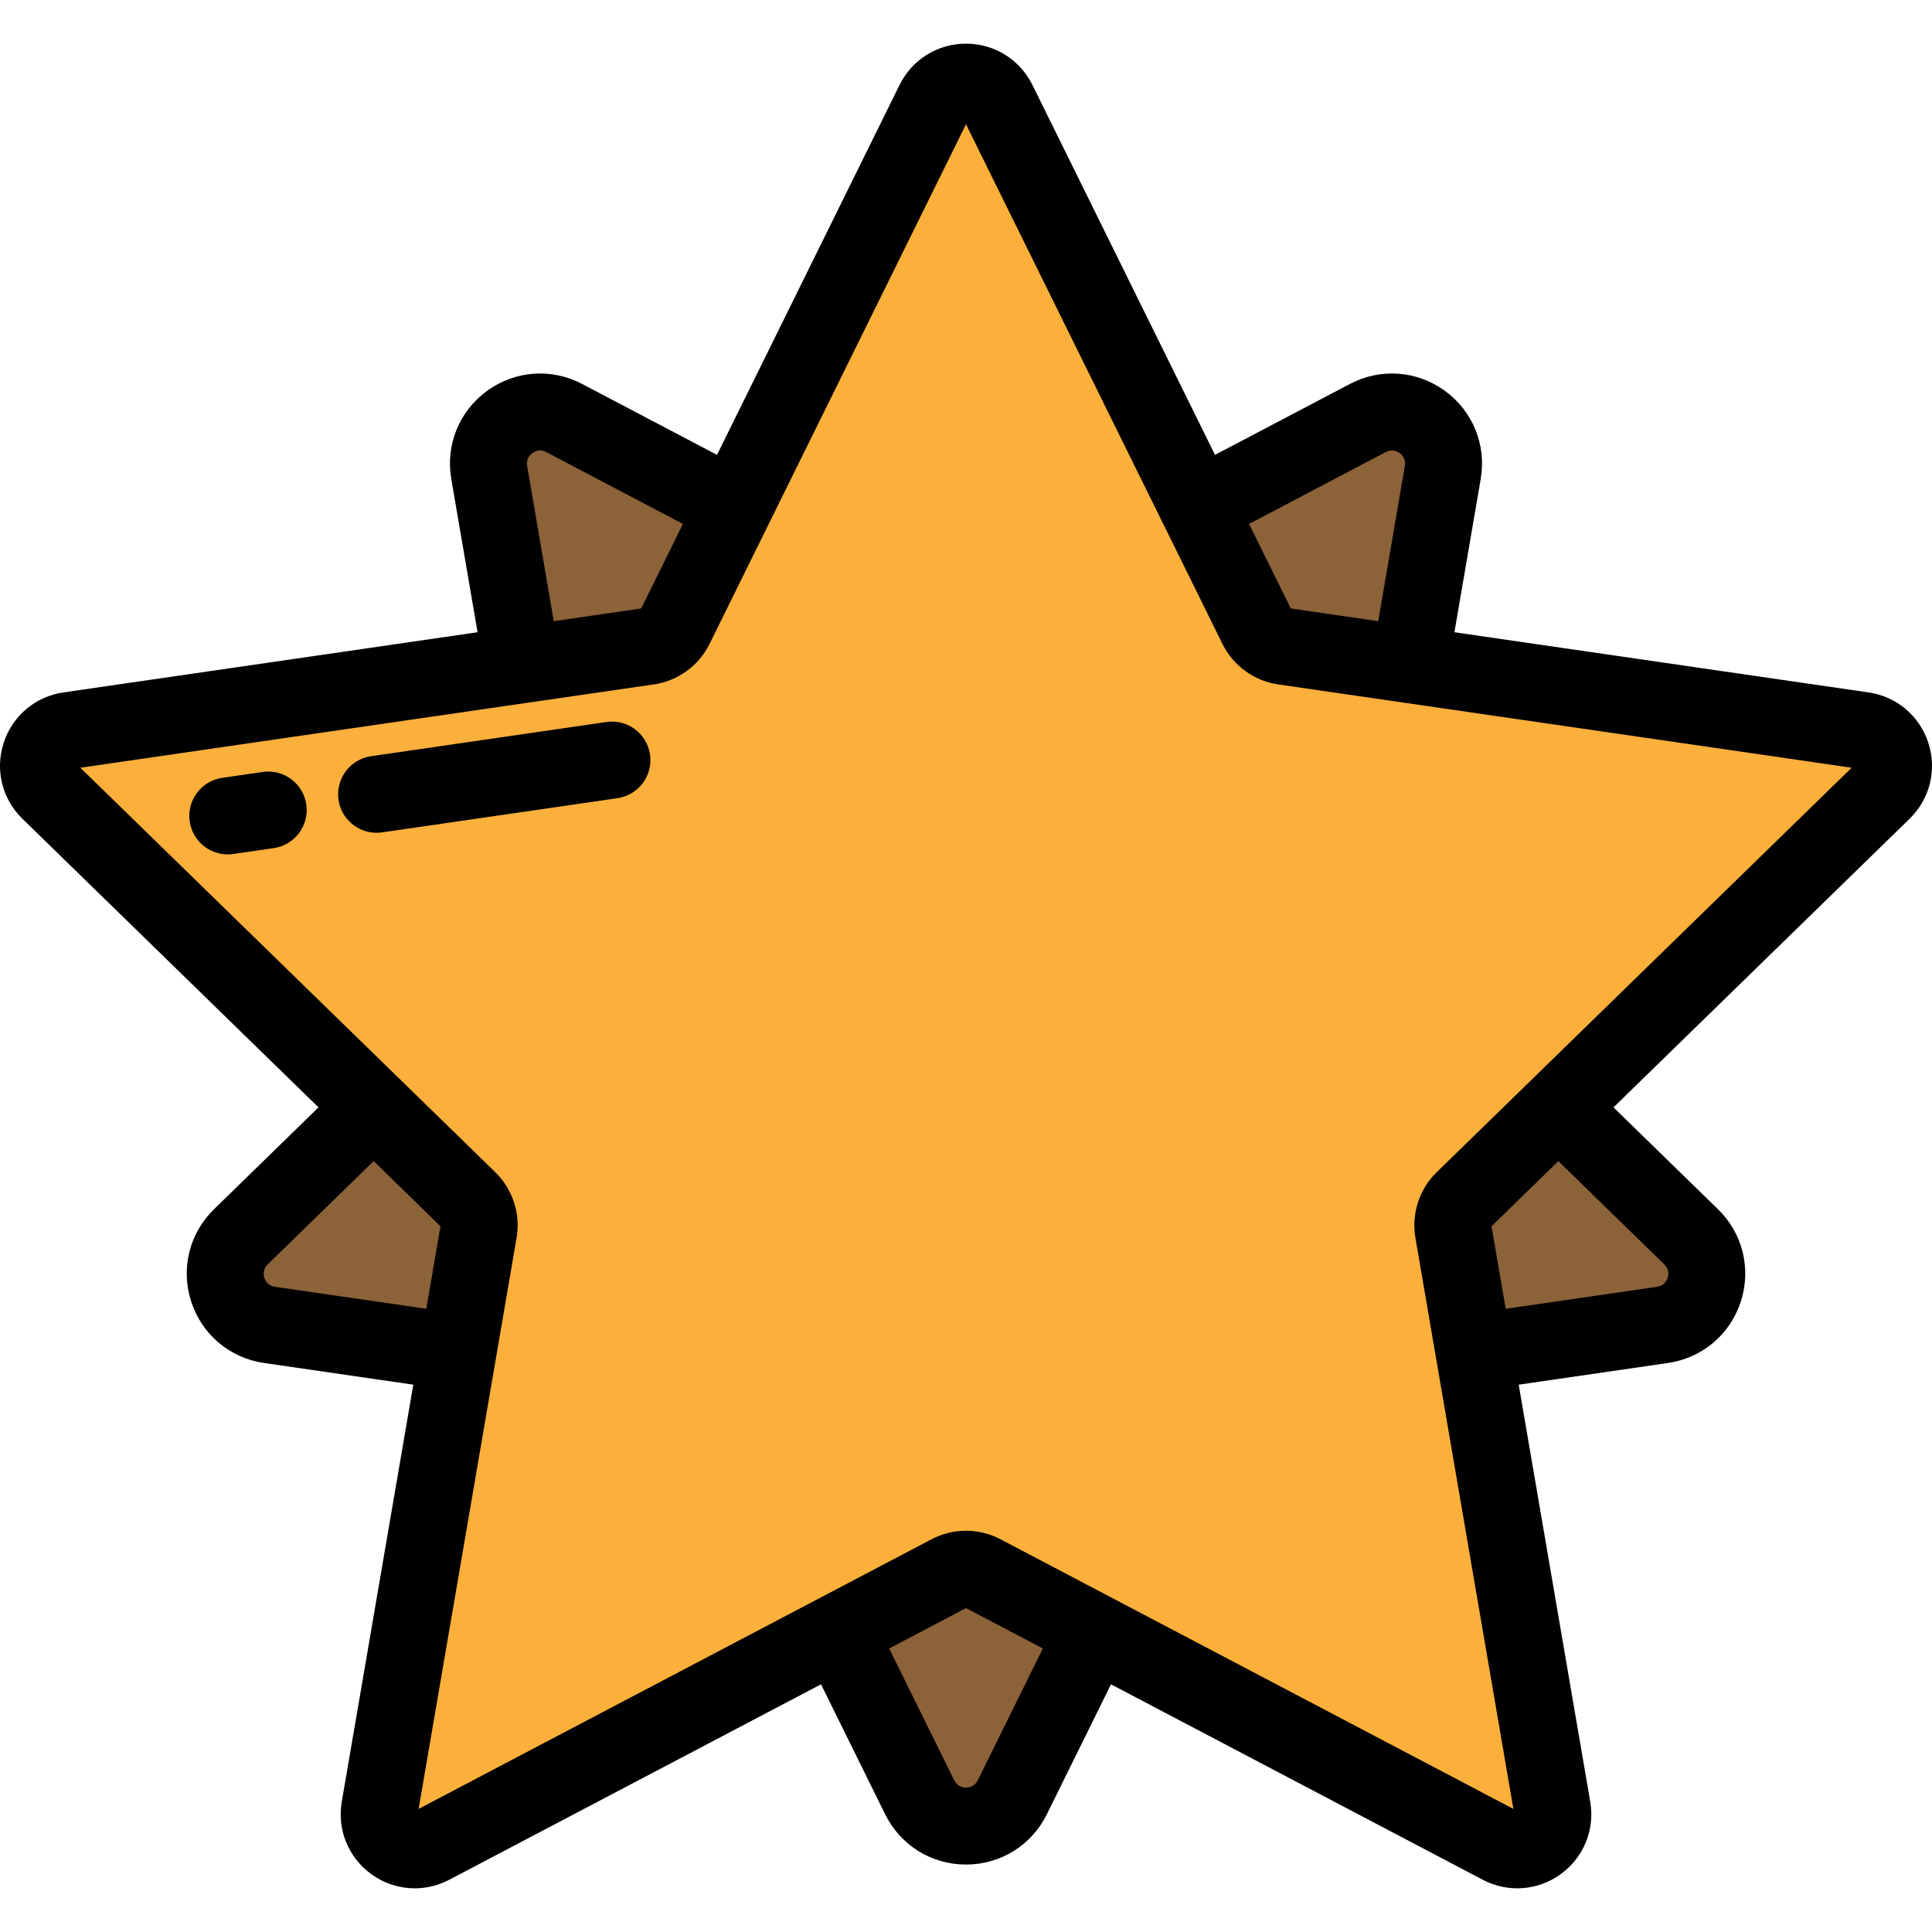
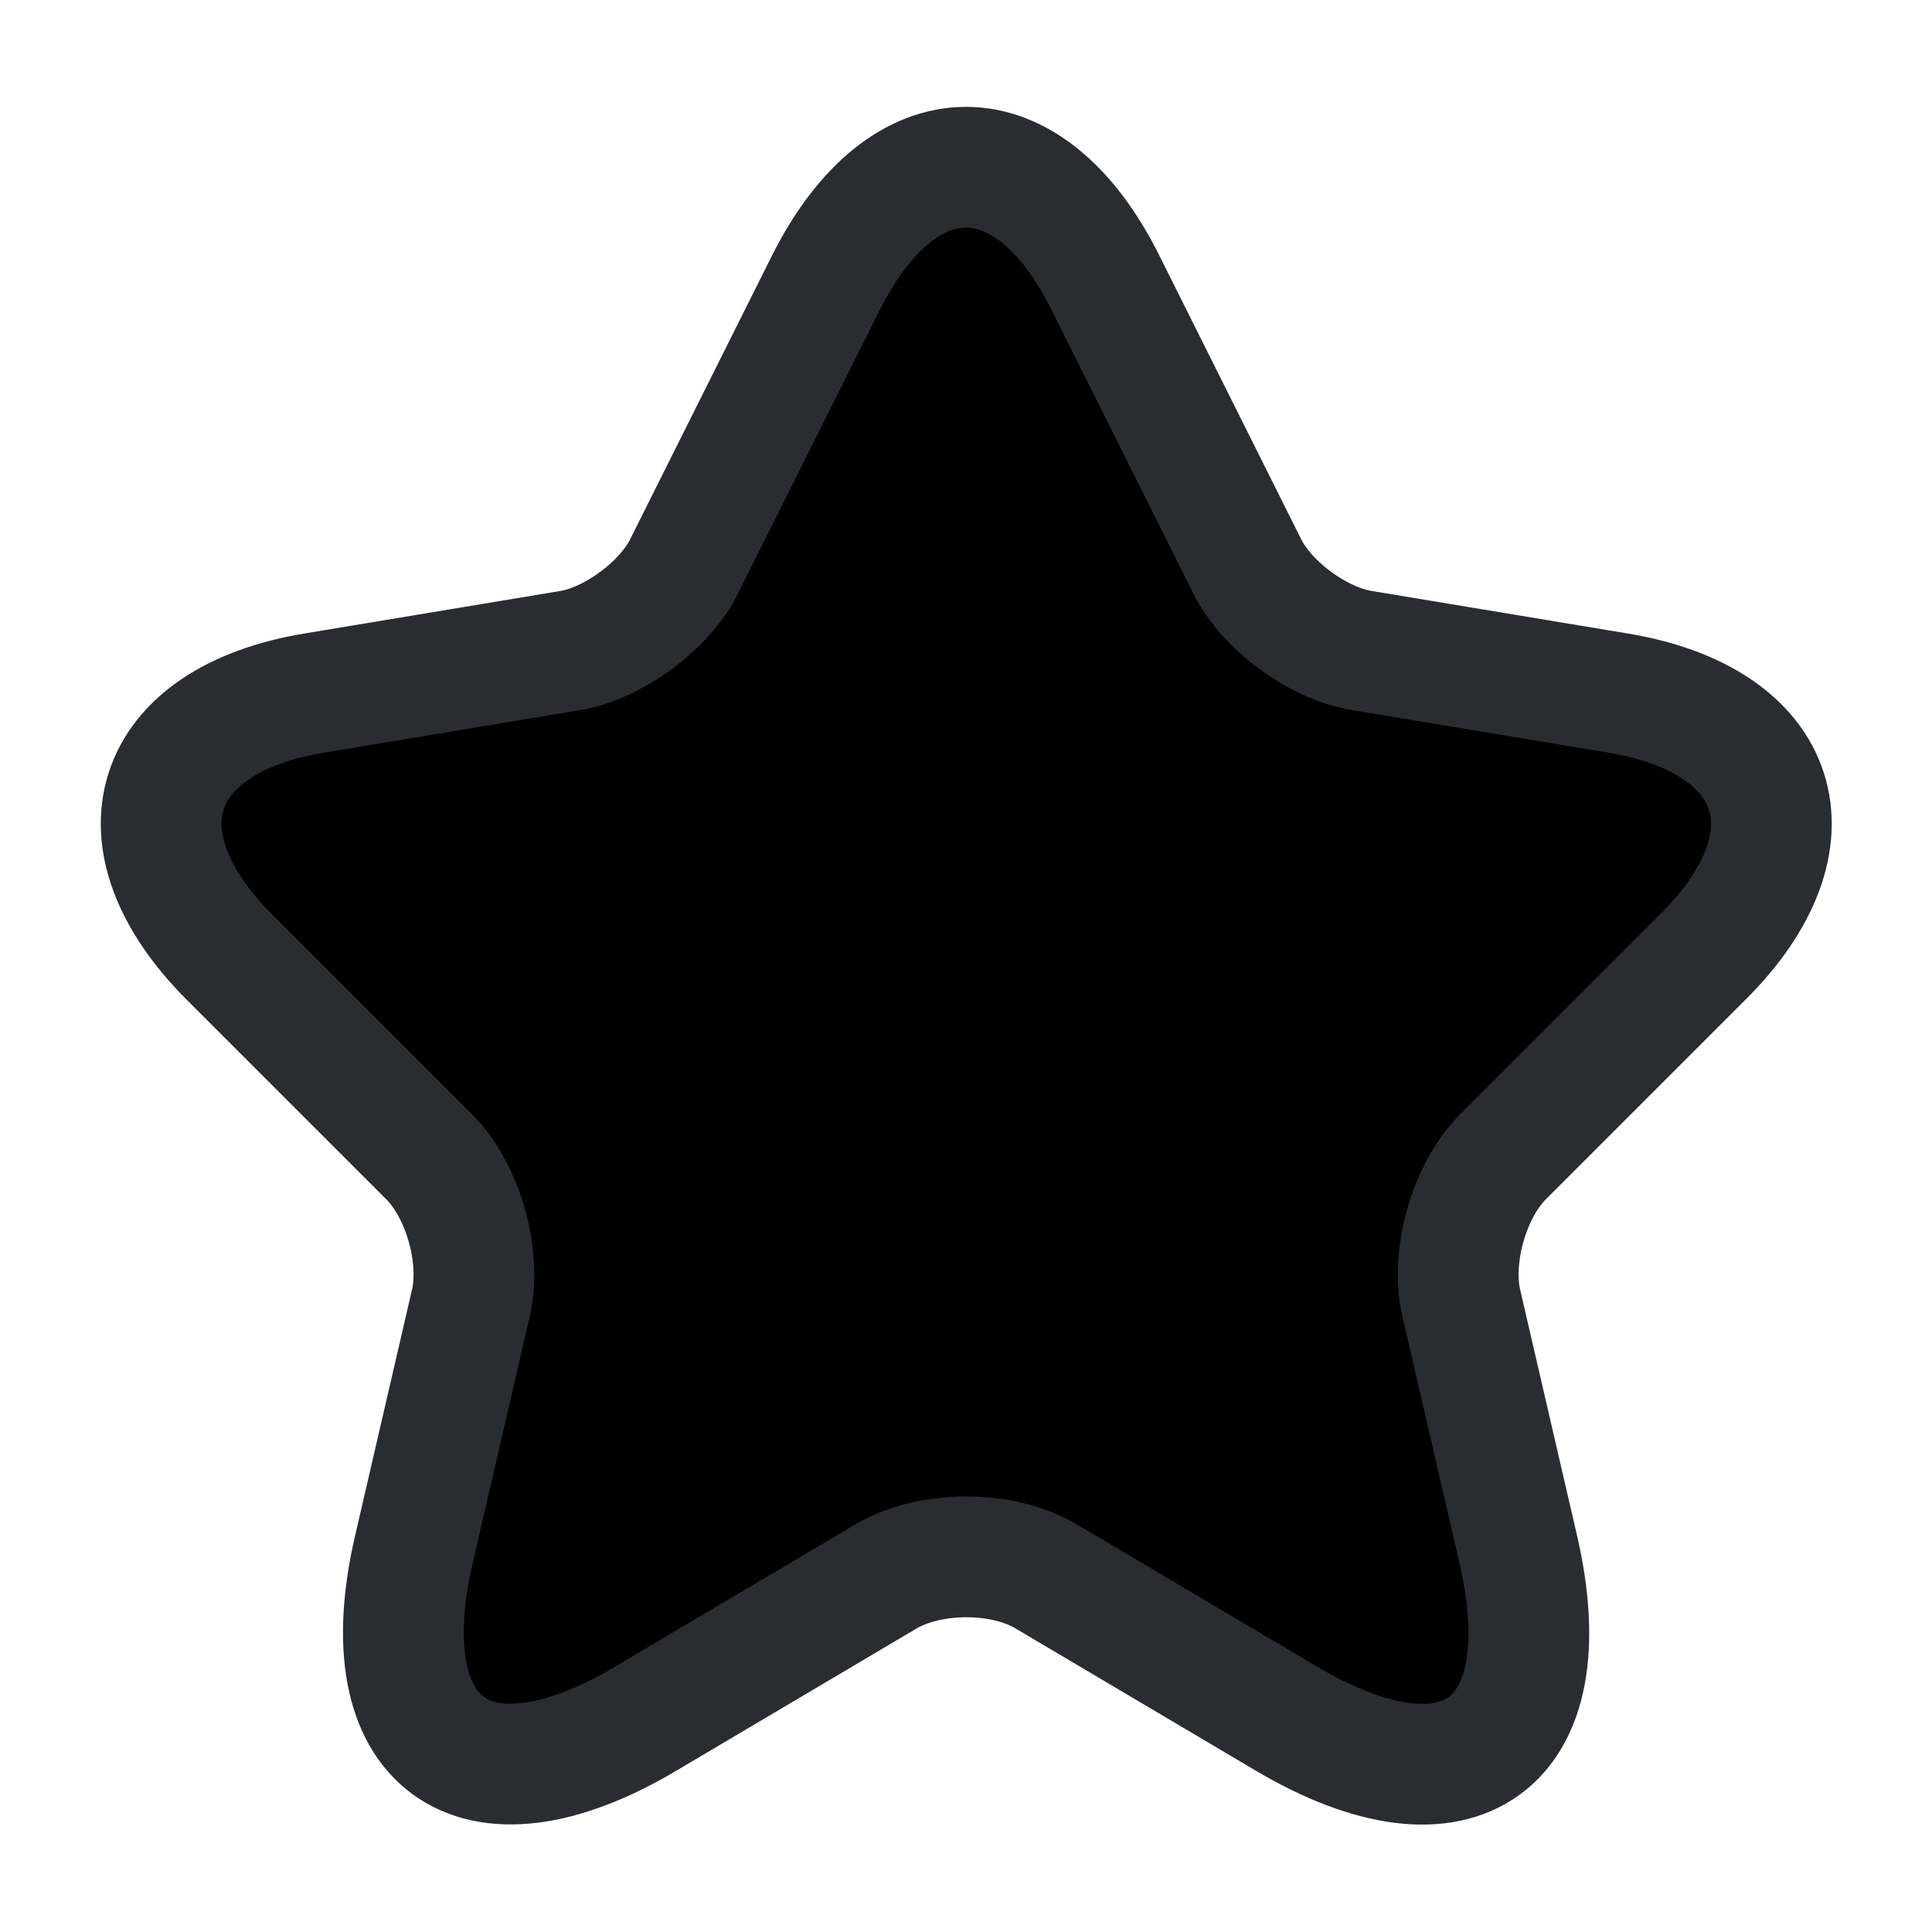
- <svg xmlns="http://www.w3.org/2000/svg" version="1.1" id="Layer_1" x="0px" y="0px" viewBox="0 0 502.008 502.008" style="enable-background:new 0 0 502.008 502.008;" xml:space="preserve" width="512" height="512">
-   <g>
-     <g>
-       <g>
-         <g>
-           <path style="fill:#8C6239;" d="M246.7,408.808l-28.942,15.216l21.209,42.974c4.924,9.977,19.151,9.977,24.075,0l21.209-42.974      l-28.942-15.216C252.614,407.391,249.394,407.391,246.7,408.808z" />
-           <path style="fill:#8C6239;" d="M121.713,311.745l-24.627-24.006l-34.494,33.623c-7.967,7.766-3.571,21.297,7.44,22.897      l48.95,7.113l5.392-31.439C124.888,316.932,123.893,313.87,121.713,311.745z" />
-           <path style="fill:#8C6239;" d="M175.402,162.881l15.33-31.062l-44.136-23.203c-9.848-5.177-21.358,3.185-19.477,14.151      l8.564,49.934l32.754-4.759C171.45,167.504,174.055,165.612,175.402,162.881z" />
-           <path style="fill:#8C6239;" d="M377.635,319.932l5.392,31.439l48.95-7.113c11.01-1.6,15.407-15.131,7.44-22.897l-34.494-33.623      l-24.627,24.006C378.115,313.87,377.12,316.932,377.635,319.932z" />
-           <path style="fill:#8C6239;" d="M333.571,167.942l32.754,4.759l8.564-49.934c1.881-10.966-9.629-19.328-19.477-14.151      l-44.136,23.203l15.33,31.062C327.953,165.612,330.558,167.504,333.571,167.942z" />
-           <path style="fill:#FBB03B;" d="M484.074,189.811l-117.75-17.11l-32.754-4.759c-3.013-0.438-5.617-2.33-6.965-5.06l-15.33-31.062      L259.299,26.502c-3.393-6.875-13.196-6.875-16.589,0l-51.977,105.317l-15.33,31.062c-1.347,2.73-3.952,4.622-6.965,5.06      l-32.754,4.759l-117.75,17.11c-7.587,1.102-10.616,10.426-5.126,15.778l84.278,82.151l24.627,24.006      c2.18,2.125,3.175,5.187,2.66,8.187l-5.392,31.439L98.664,469.828c-1.296,7.556,6.635,13.319,13.421,9.751l105.672-55.555      l28.942-15.216c2.695-1.417,5.914-1.417,8.609,0l28.942,15.216l105.672,55.555c6.786,3.568,14.717-2.195,13.421-9.751      l-20.317-118.456l-5.392-31.439c-0.515-3,0.48-6.062,2.66-8.187l24.627-24.006l84.278-82.151      C494.691,200.237,491.661,190.913,484.074,189.811z" />
-         </g>
-       </g>
-     </g>
-     <g>
-       <path d="M501.052,193.017c-2.28-7.02-8.235-12.04-15.539-13.102L377.915,164.28l6.83-39.823c1.518-8.853-2.053-17.631-9.319-22.91    c-7.266-5.279-16.719-5.961-24.667-1.783l-35.056,18.43l-47.437-96.118c-0.001,0-0.001,0-0.001,0    c-3.267-6.619-9.881-10.73-17.262-10.73c-7.381,0-13.995,4.111-17.263,10.73l-47.437,96.118l-35.056-18.43    c-7.949-4.178-17.402-3.497-24.667,1.783c-7.267,5.279-10.837,14.058-9.319,22.91l6.83,39.823L16.495,179.915    c-7.304,1.062-13.259,6.082-15.539,13.102s-0.414,14.581,4.871,19.732l76.932,74.99l-27.147,26.462    c-6.432,6.269-8.703,15.47-5.929,24.012c2.775,8.542,10.021,14.651,18.91,15.942l38.797,5.637L88.808,468.137    c-1.247,7.275,1.688,14.49,7.659,18.828c3.374,2.451,7.321,3.697,11.296,3.697c3.059,0,6.134-0.738,8.976-2.232l96.592-50.781    l16.669,33.775c3.975,8.054,12.023,13.057,21.005,13.057c8.981,0,17.03-5.003,21.005-13.057l16.669-33.775l96.592,50.781    c6.53,3.434,14.3,2.875,20.271-1.464c5.972-4.338,8.906-11.553,7.659-18.828l-18.583-108.344l38.798-5.638    c8.888-1.292,16.134-7.4,18.909-15.942c2.774-8.542,0.503-17.743-5.928-24.011l-27.148-26.462l76.931-74.99    C501.466,207.598,503.332,200.037,501.052,193.017z M360.066,117.467c1.639-0.861,2.962-0.207,3.605,0.261    c0.643,0.467,1.675,1.523,1.361,3.349l-6.917,40.326l-22.717-3.301l-10.841-21.967L360.066,117.467z M136.976,121.077    c-0.313-1.826,0.719-2.882,1.361-3.349c0.415-0.301,1.113-0.681,1.996-0.681c0.486,0,1.028,0.115,1.609,0.42l35.508,18.668    l-10.841,21.967l-22.717,3.301L136.976,121.077z M71.47,334.363c-1.833-0.267-2.519-1.575-2.765-2.331    c-0.245-0.756-0.46-2.217,0.867-3.51l27.513-26.819l17.365,16.927l-3.678,21.443L71.47,334.363z M254.073,462.572    c-0.819,1.661-2.274,1.909-3.069,1.909s-2.25-0.248-3.069-1.909l-16.896-34.233l19.965-10.496l19.965,10.496L254.073,462.572z     M432.437,328.524c1.326,1.292,1.111,2.753,0.866,3.509c-0.246,0.756-0.932,2.064-2.765,2.331l-39.303,5.711l-3.678-21.443    l17.365-16.927L432.437,328.524z M404.922,273.775l-14.326,13.965l-17.281,16.845c-4.537,4.423-6.606,10.792-5.536,17.038    l3.658,21.328l3.382,19.718l18.412,107.35l-95.699-50.311l-17.709-9.31l-19.861-10.441c-5.609-2.949-12.307-2.949-17.916,0    l-19.861,10.441l-17.709,9.31l-95.698,50.311l18.412-107.35l3.382-19.718l3.658-21.328c1.07-6.246-0.999-12.615-5.536-17.039    l-17.281-16.845l-14.327-13.965l-76.209-74.286l106.599-15.49l19.799-2.877l22.601-3.284c6.271-0.911,11.689-4.847,14.495-10.53    l10.789-21.862l8.854-17.941l46.99-95.214l46.99,95.214l8.854,17.94l10.79,21.864c2.805,5.683,8.224,9.619,14.493,10.529    l22.602,3.284l19.799,2.877l106.599,15.49L404.922,273.775z" />
-       <path d="M157.566,187.604l-61.15,8.886c-5.465,0.794-9.252,5.869-8.458,11.334c0.724,4.978,4.998,8.563,9.884,8.563    c0.479,0,0.963-0.035,1.451-0.105l61.15-8.886c5.465-0.794,9.252-5.869,8.458-11.334S163.039,186.809,157.566,187.604z" />
-       <path d="M68.255,200.582l-10.503,1.526c-5.465,0.794-9.252,5.869-8.458,11.334c0.724,4.978,4.998,8.563,9.884,8.563    c0.479,0,0.964-0.035,1.451-0.105l10.503-1.526c5.465-0.794,9.252-5.869,8.458-11.334S73.719,199.787,68.255,200.582z" />
-     </g>
-   </g>
+ <svg xmlns="http://www.w3.org/2000/svg" width="800px" height="800px" viewBox="0 0 24 24">
+   <path d="M13.731 3.51L15.491 7.03C15.731 7.52 16.371 7.99 16.911 8.08L20.101 8.61C22.141 8.95 22.621 10.43 21.151 11.89L18.671 14.37C18.251 14.79 18.021 15.6 18.151 16.18L18.861 19.25C19.421 21.68 18.131 22.62 15.981 21.35L12.991 19.58C12.451 19.26 11.561 19.26 11.011 19.58L8.021 21.35C5.881 22.62 4.581 21.67 5.141 19.25L5.851 16.18C5.981 15.6 5.751 14.79 5.331 14.37L2.851 11.89C1.391 10.43 1.861 8.95 3.901 8.61L7.091 8.08C7.621 7.99 8.261 7.52 8.501 7.03L10.261 3.51C11.221 1.6 12.781 1.6 13.731 3.51Z" stroke="#292D32" stroke-width="1.5" stroke-linecap="round" stroke-linejoin="round" />
</svg>
